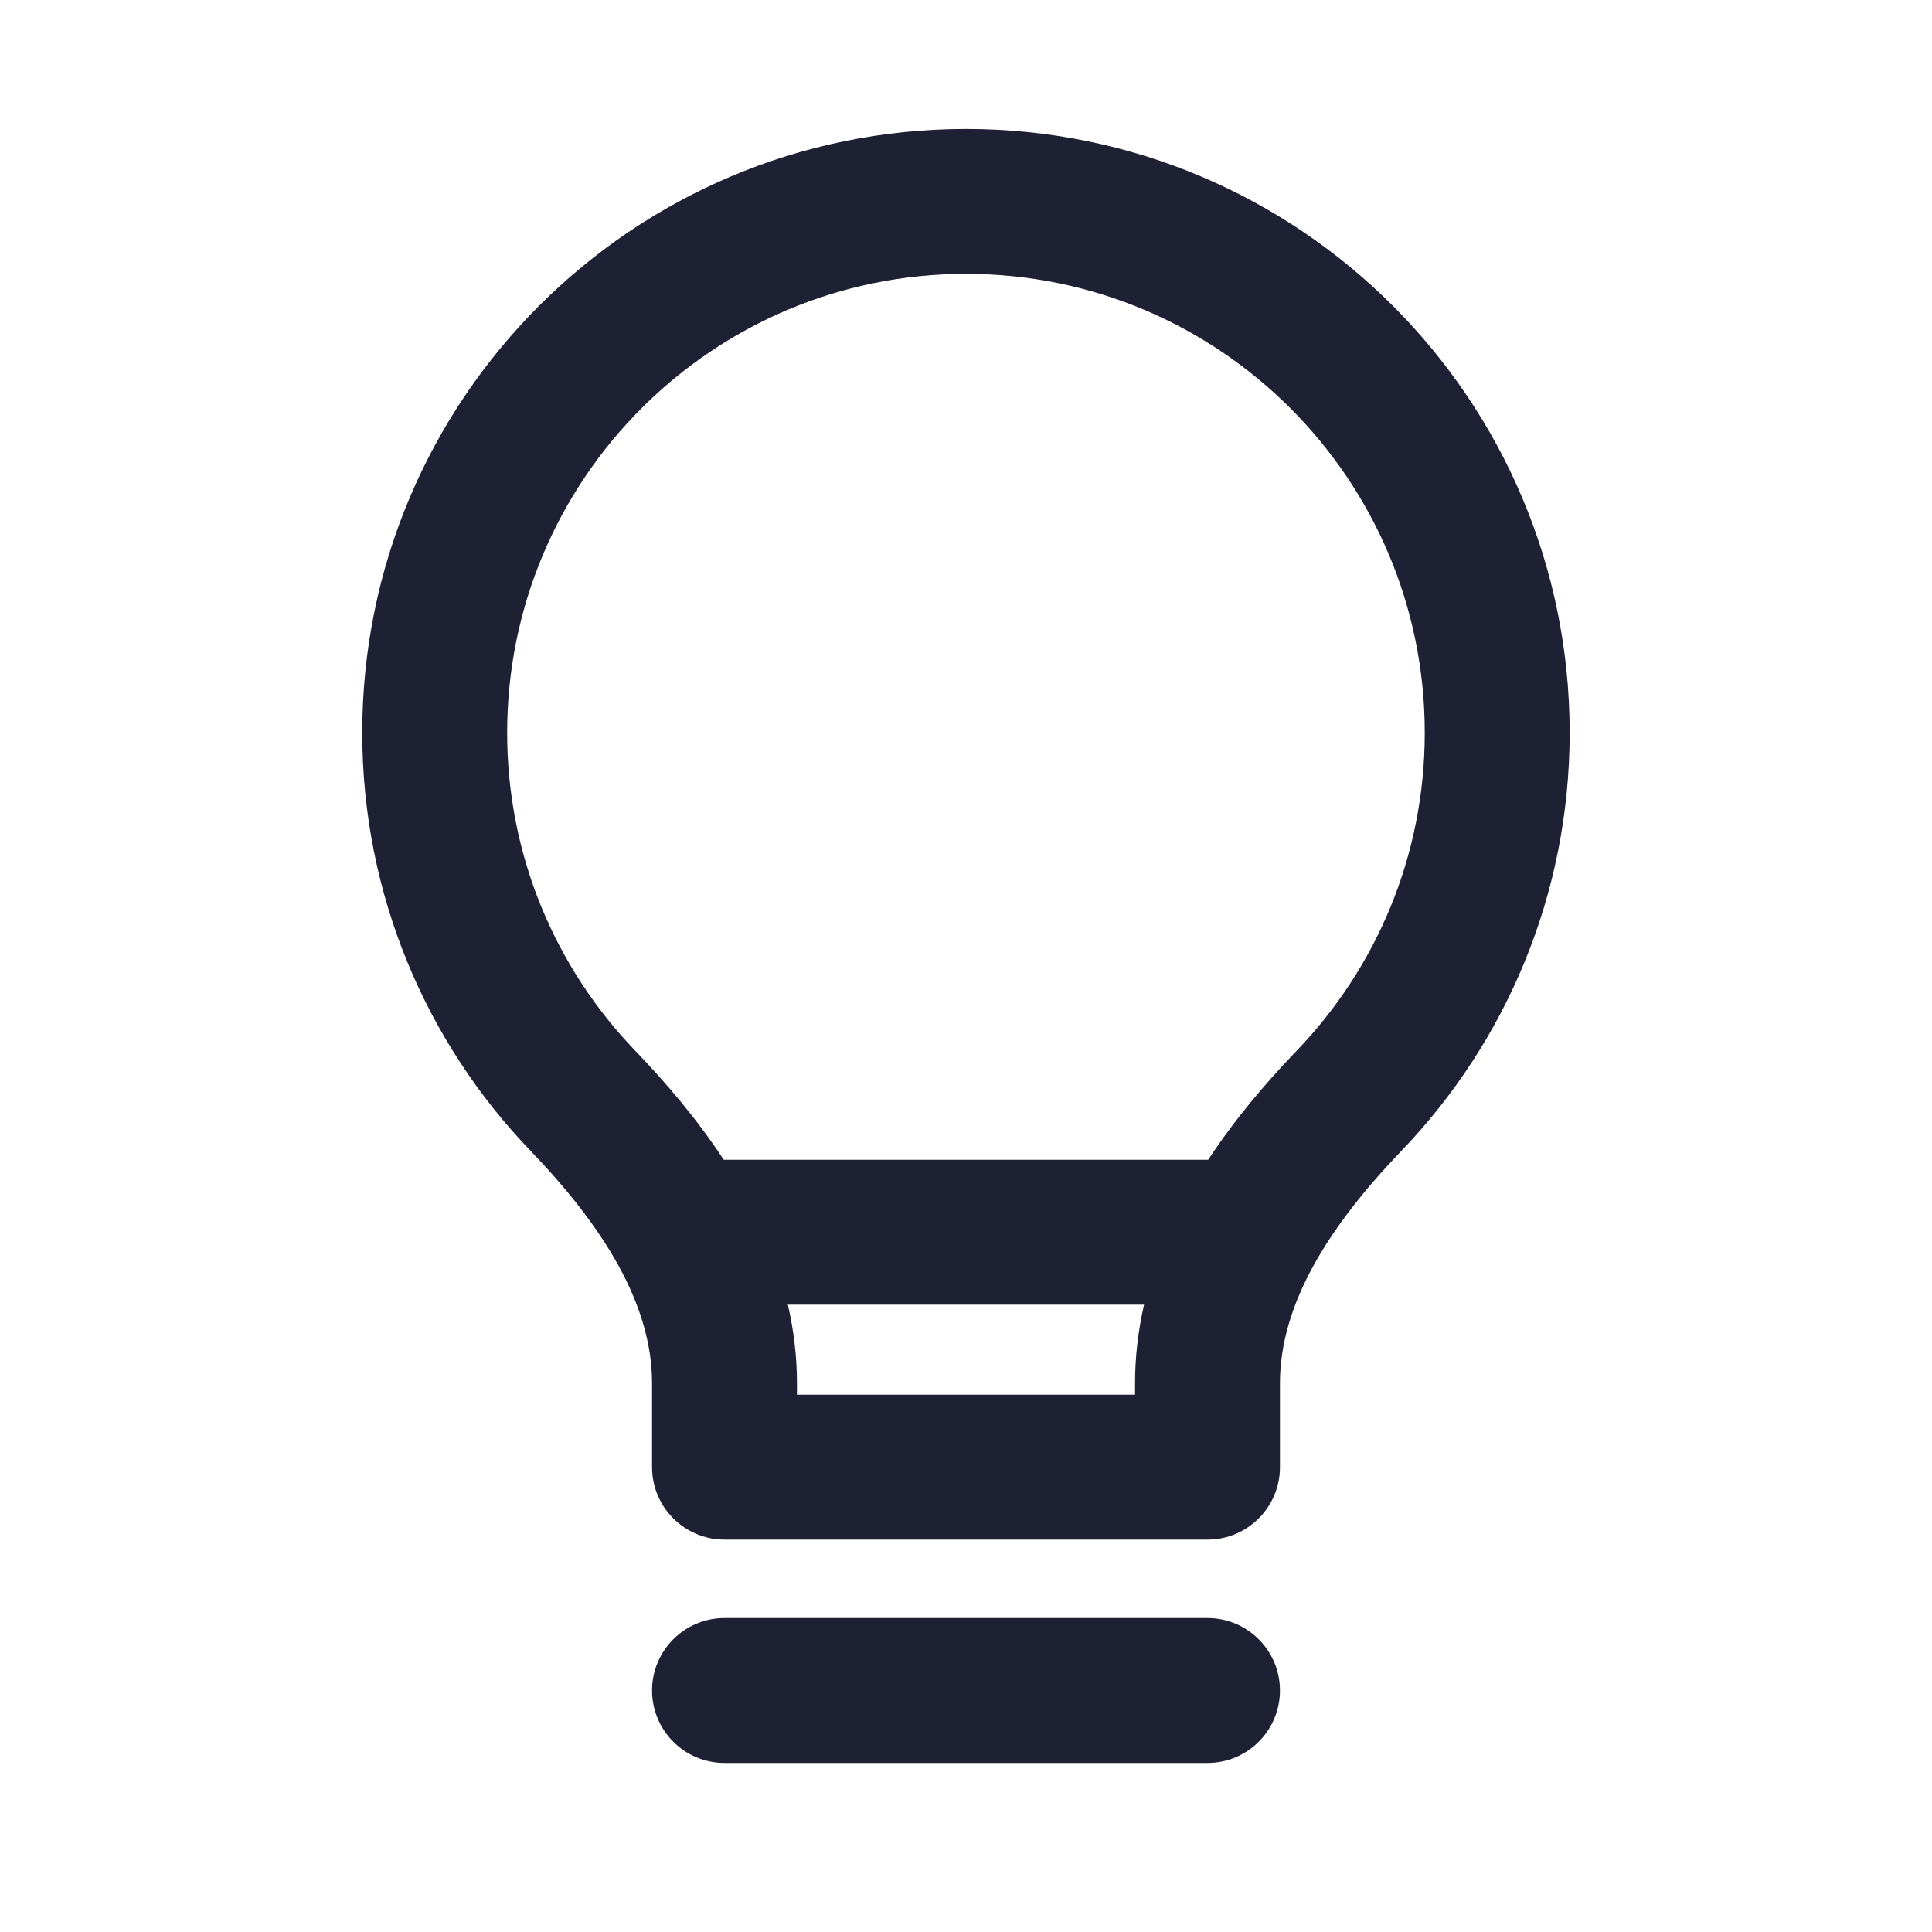
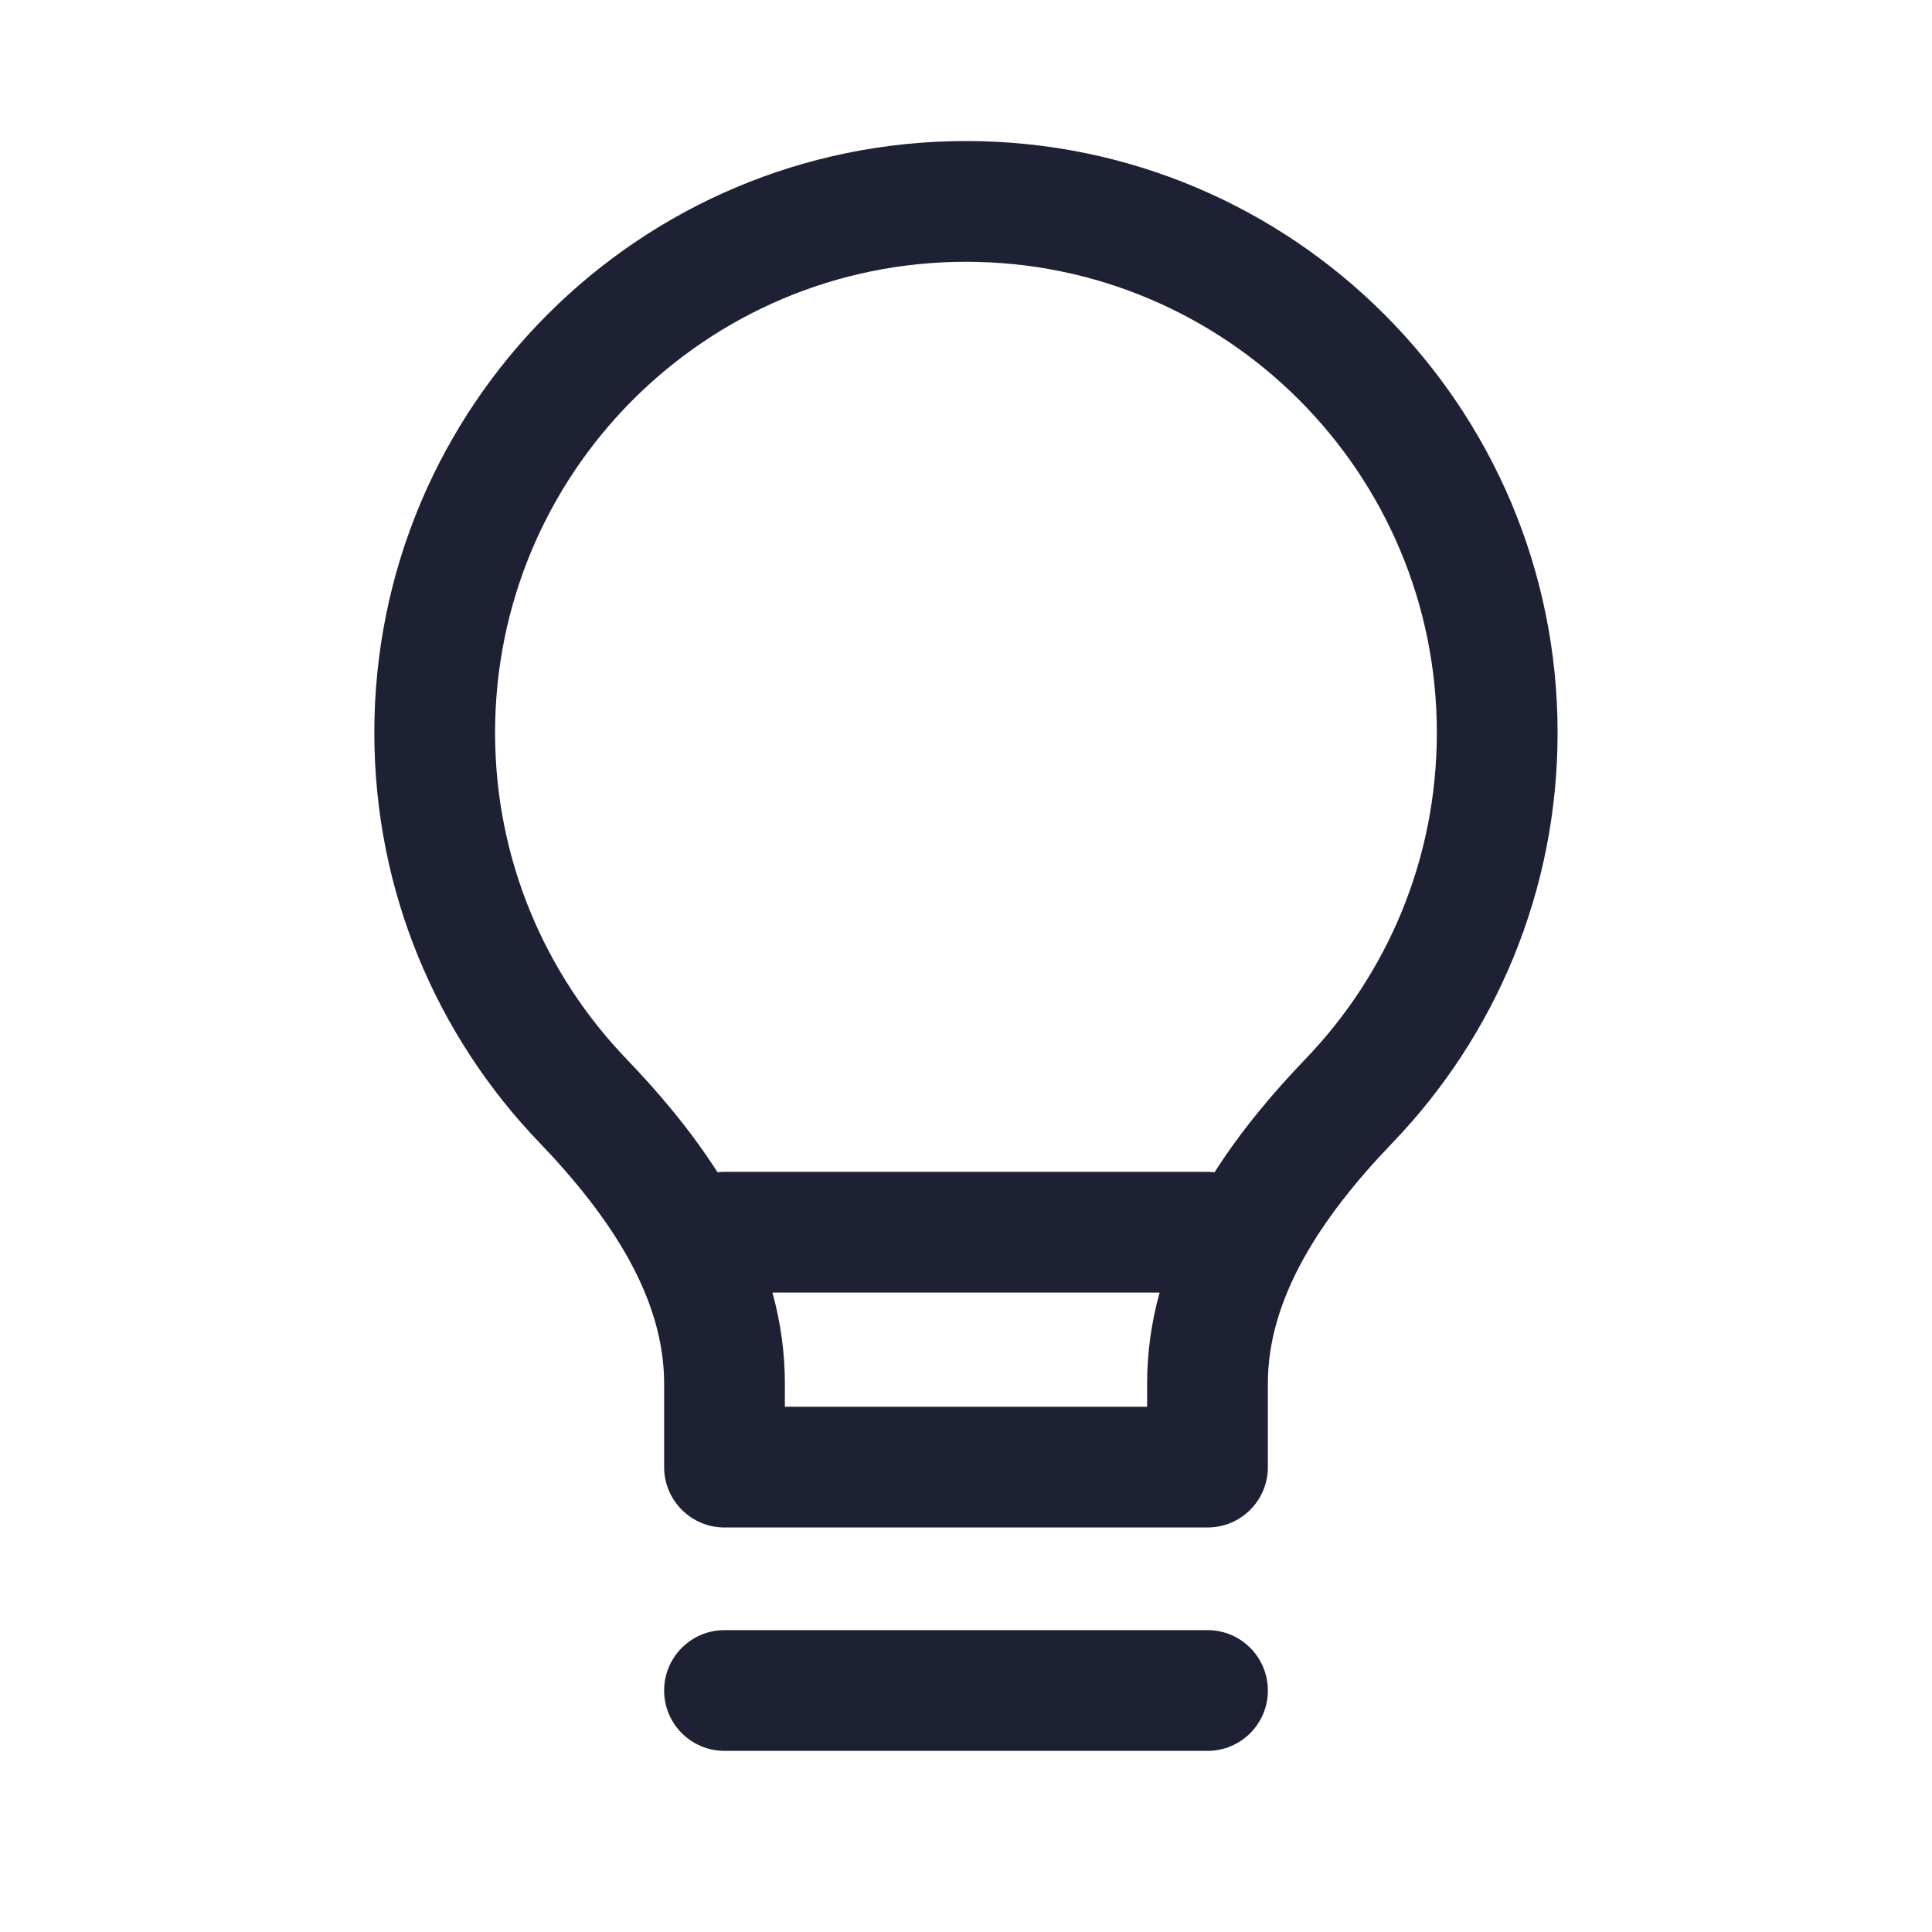
- <svg xmlns="http://www.w3.org/2000/svg" width="20" height="20" viewBox="0 0 20 20" fill="none">
-   <path fill-rule="evenodd" clip-rule="evenodd" d="M5.25 7.585C5.25 4.962 7.376 2.835 10 2.835C12.623 2.835 14.749 4.962 14.749 7.585C14.749 8.862 14.246 10.02 13.425 10.875C13.109 11.204 12.785 11.582 12.507 12.006C12.505 12.006 12.502 12.006 12.5 12.006H7.5C7.497 12.006 7.495 12.006 7.492 12.006C7.214 11.582 6.89 11.204 6.574 10.875C5.753 10.021 5.25 8.862 5.25 7.585ZM8.156 13.506C8.216 13.767 8.25 14.039 8.25 14.32V14.438H11.75V14.32C11.75 14.038 11.784 13.767 11.843 13.506H8.156ZM10 1.335C6.548 1.335 3.75 4.133 3.75 7.585C3.75 9.265 4.414 10.792 5.493 11.914C6.242 12.694 6.75 13.498 6.75 14.32V15.188C6.75 15.602 7.086 15.938 7.5 15.938H12.5C12.914 15.938 13.25 15.602 13.25 15.188V14.32C13.25 13.497 13.758 12.694 14.507 11.914C15.585 10.791 16.249 9.265 16.249 7.585C16.249 4.133 13.451 1.335 10 1.335ZM6.75 17.5C6.75 17.086 7.086 16.75 7.5 16.75H12.5C12.914 16.75 13.25 17.086 13.25 17.5C13.25 17.914 12.914 18.25 12.5 18.25H7.5C7.086 18.25 6.75 17.914 6.75 17.5Z" fill="#1E2134" />
+ <svg xmlns="http://www.w3.org/2000/svg" width="24" height="24" viewBox="0 0 24 24" fill="none">
+   <path fill-rule="evenodd" clip-rule="evenodd" d="M6.15 9.102C6.15 5.871 8.769 3.252 12 3.252C15.231 3.252 17.849 5.871 17.849 9.102C17.849 10.675 17.23 12.102 16.219 13.153C15.824 13.565 15.423 14.036 15.088 14.562C15.059 14.559 15.03 14.557 15 14.557H9C8.971 14.557 8.941 14.559 8.913 14.562C8.577 14.036 8.176 13.565 7.781 13.154C6.771 12.102 6.15 10.675 6.15 9.102ZM9.596 16.057C9.694 16.416 9.75 16.792 9.75 17.185V17.475H14.25V17.184C14.25 16.792 14.306 16.416 14.405 16.057H9.596ZM12 1.752C7.941 1.752 4.65 5.043 4.65 9.102C4.65 11.078 5.431 12.873 6.7 14.193C7.605 15.136 8.25 16.136 8.25 17.185V18.225C8.25 18.639 8.586 18.975 9 18.975H15C15.415 18.975 15.75 18.639 15.75 18.225V17.184C15.75 16.136 16.395 15.135 17.301 14.193C18.569 12.873 19.349 11.078 19.349 9.102C19.349 5.043 16.059 1.752 12 1.752ZM8.25 21C8.25 20.586 8.586 20.25 9 20.25H15C15.415 20.25 15.75 20.586 15.75 21C15.75 21.414 15.415 21.75 15 21.75H9C8.586 21.75 8.25 21.414 8.25 21Z" fill="#1E2134" />
</svg>
